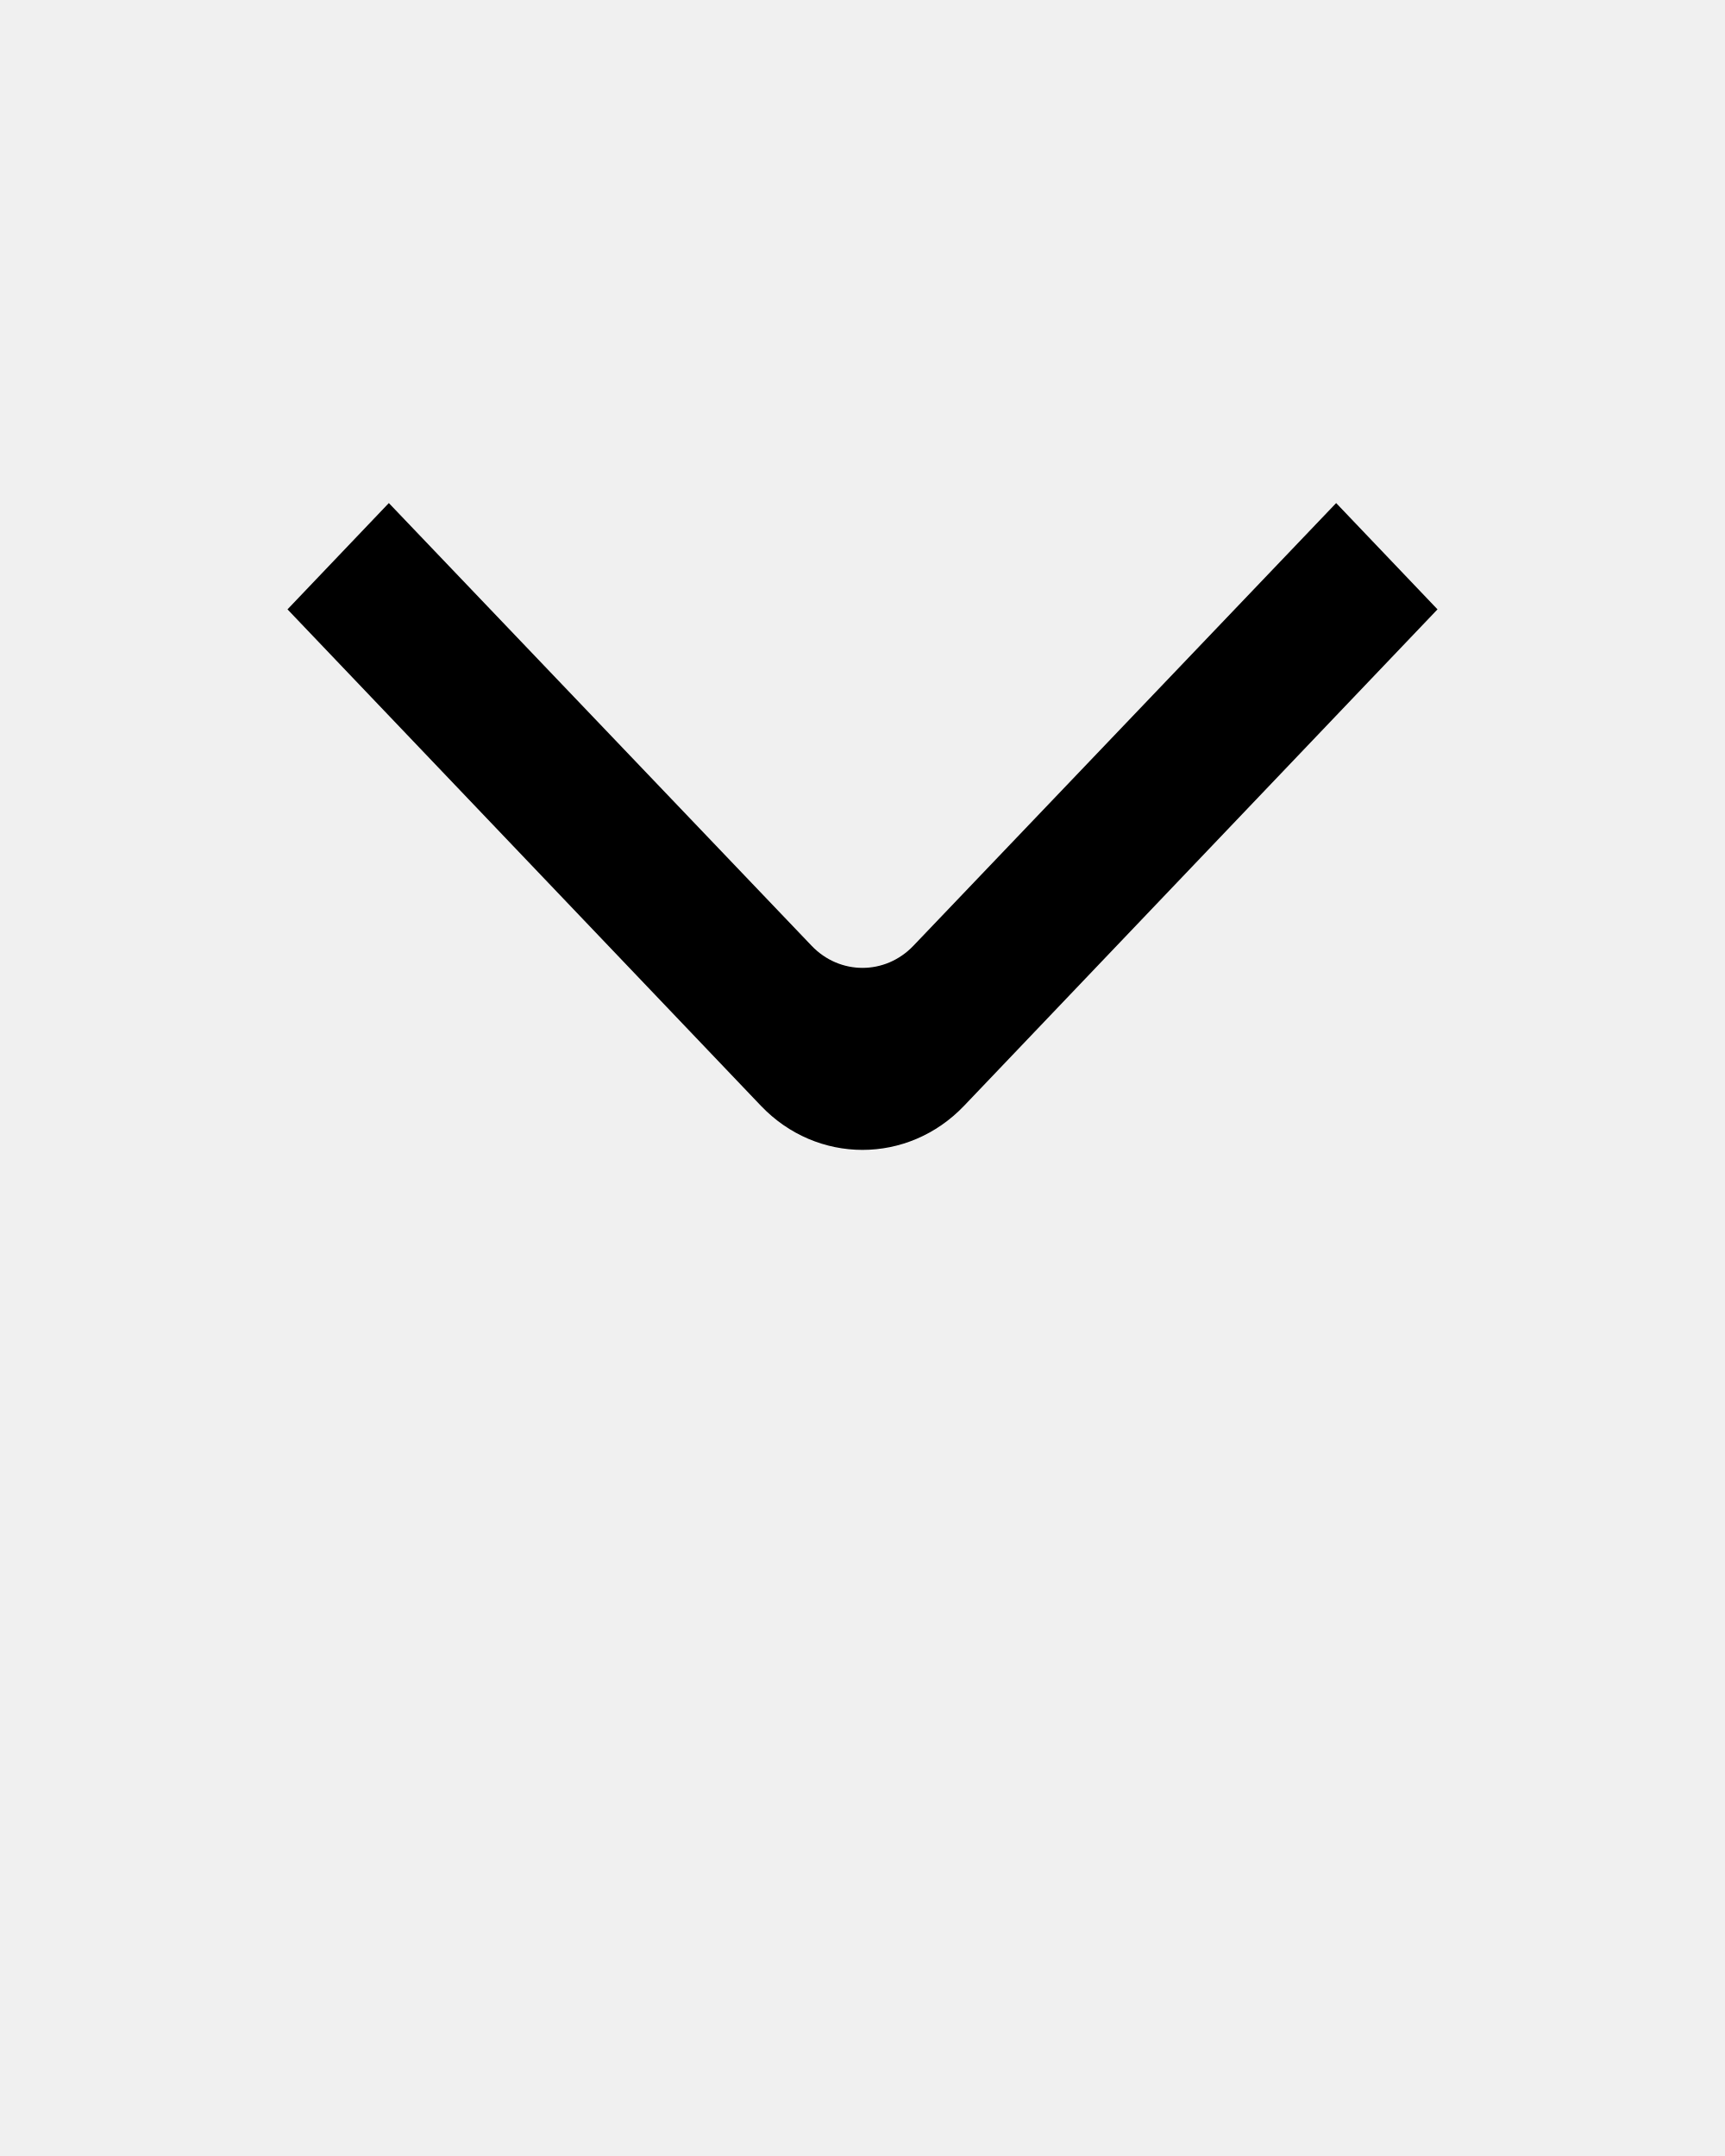
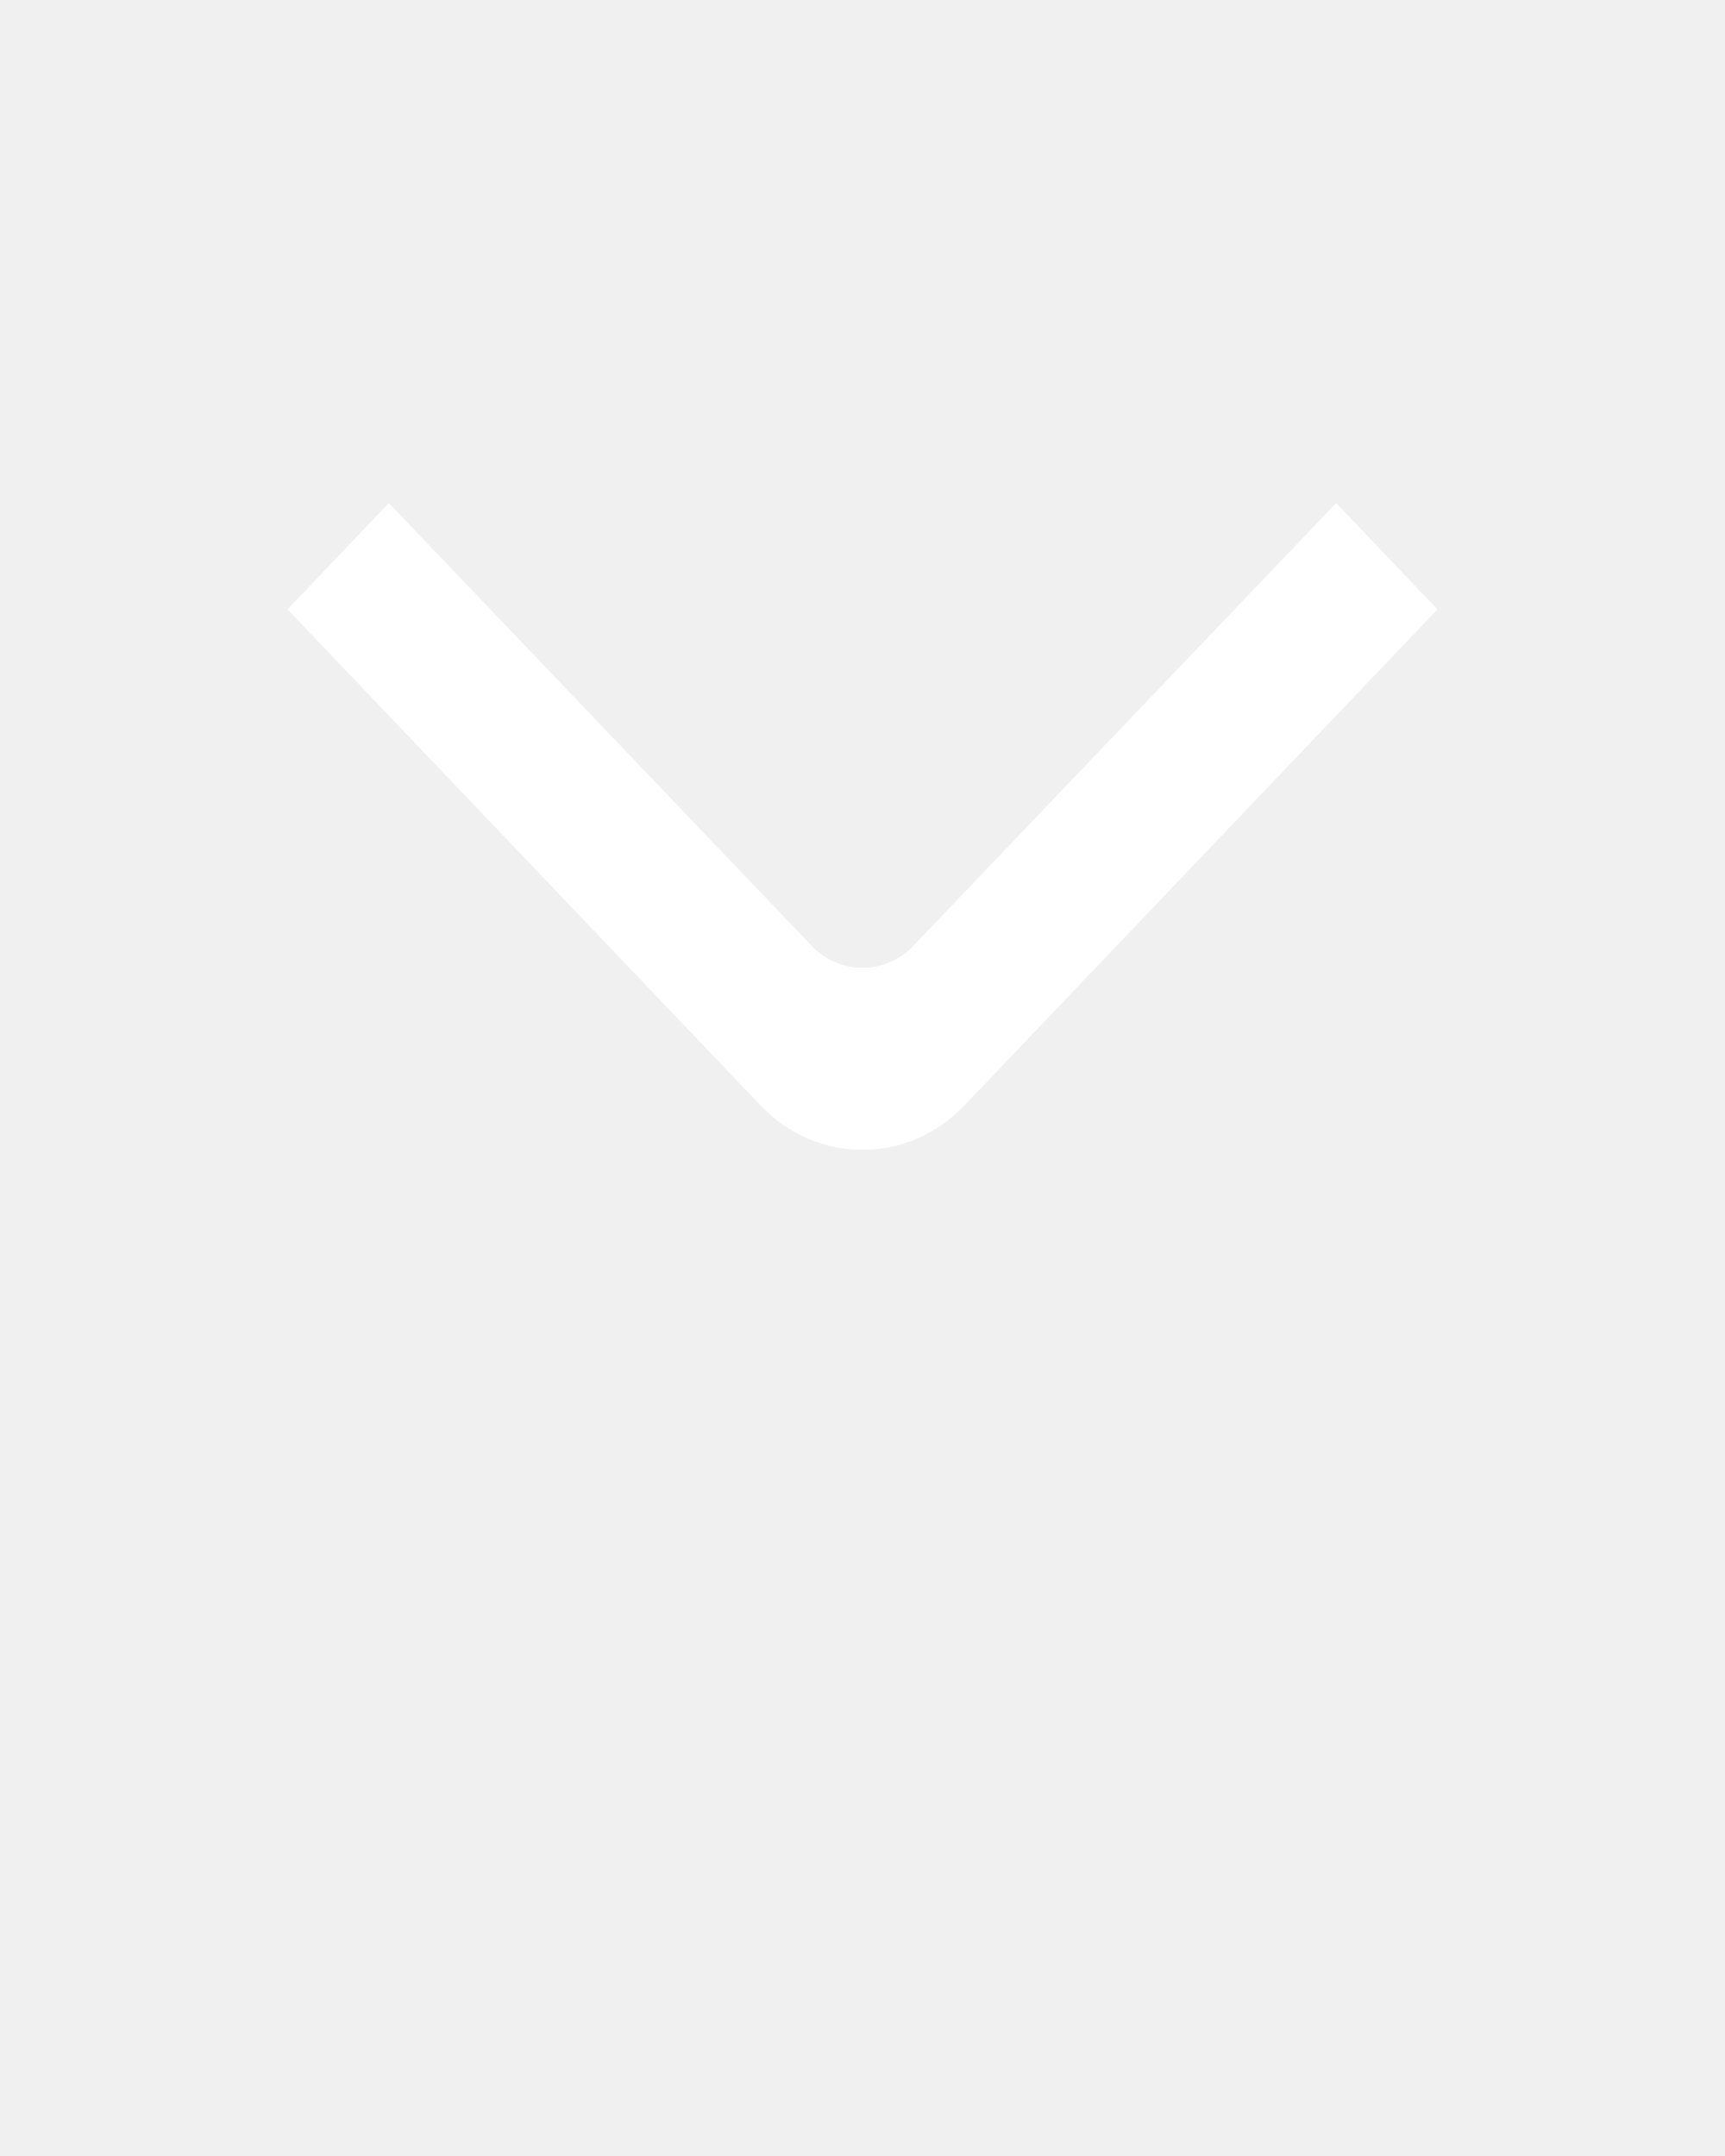
- <svg xmlns="http://www.w3.org/2000/svg" viewBox="0 0 24 30" fill="none" x="0px" y="0px">
-   <path d="M20 8.479L18.59 7L12.707 13.161C12.316 13.57 11.684 13.57 11.293 13.161L5.41 7L4 8.479L10.586 15.386C11.367 16.205 12.633 16.205 13.414 15.386L20 8.479Z" fill="black" />
-   <text x="0" y="39" fill="#000000" font-size="5px" font-weight="bold" font-family="'Helvetica Neue', Helvetica, Arial-Unicode, Arial, Sans-serif">Created by Bradley Wilton</text>
-   <text x="0" y="44" fill="#000000" font-size="5px" font-weight="bold" font-family="'Helvetica Neue', Helvetica, Arial-Unicode, Arial, Sans-serif">from the Noun Project</text>
+ <svg xmlns="http://www.w3.org/2000/svg" viewBox="0 0 24 30" fill="none" x="0px" y="0px" version="1.1" id="svg8">
+   <defs id="defs12" />
+   <path d="M20 8.479L18.59 7L12.707 13.161C12.316 13.57 11.684 13.57 11.293 13.161L5.41 7L4 8.479L10.586 15.386C11.367 16.205 12.633 16.205 13.414 15.386L20 8.479Z" fill="black" id="path2" style="fill:#ffffff;fill-opacity:1" />
+   <text x="0" y="39" fill="#000000" font-size="5px" font-weight="bold" font-family="'Helvetica Neue', Helvetica, Arial-Unicode, Arial, Sans-serif" id="text4">Created by Bradley Wilton</text>
+   <text x="0" y="44" fill="#000000" font-size="5px" font-weight="bold" font-family="'Helvetica Neue', Helvetica, Arial-Unicode, Arial, Sans-serif" id="text6">from the Noun Project</text>
</svg>
